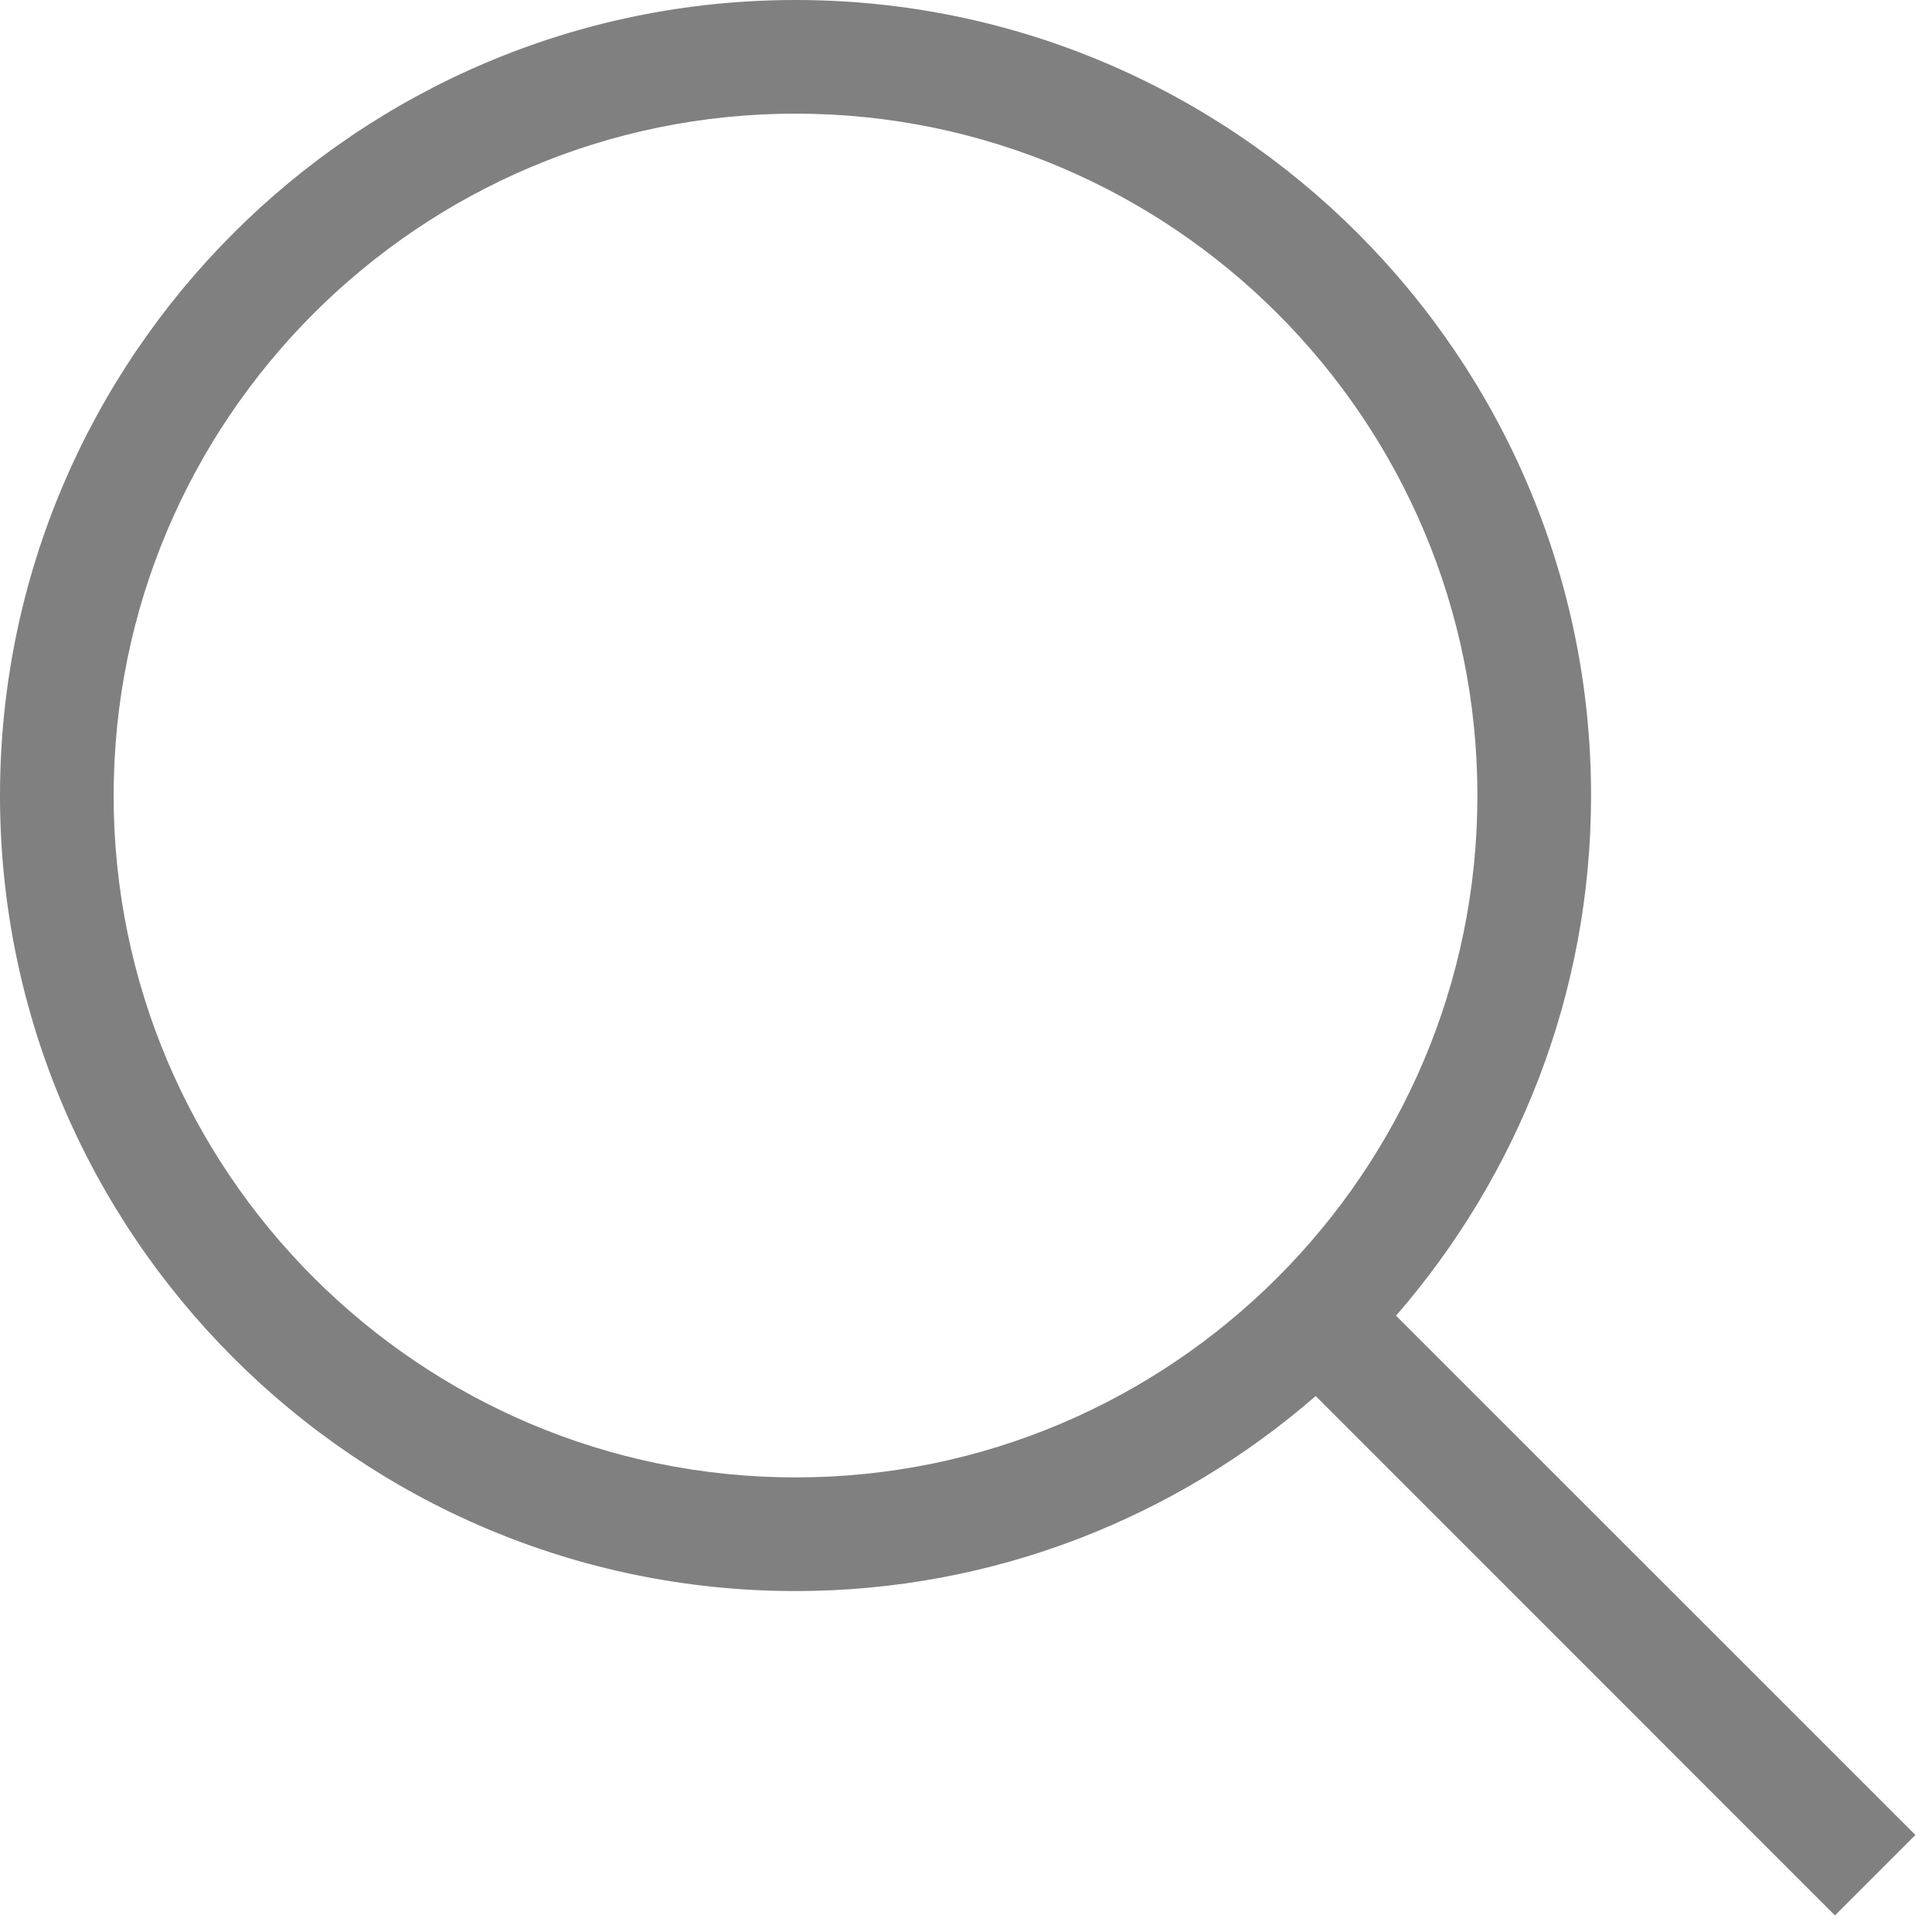
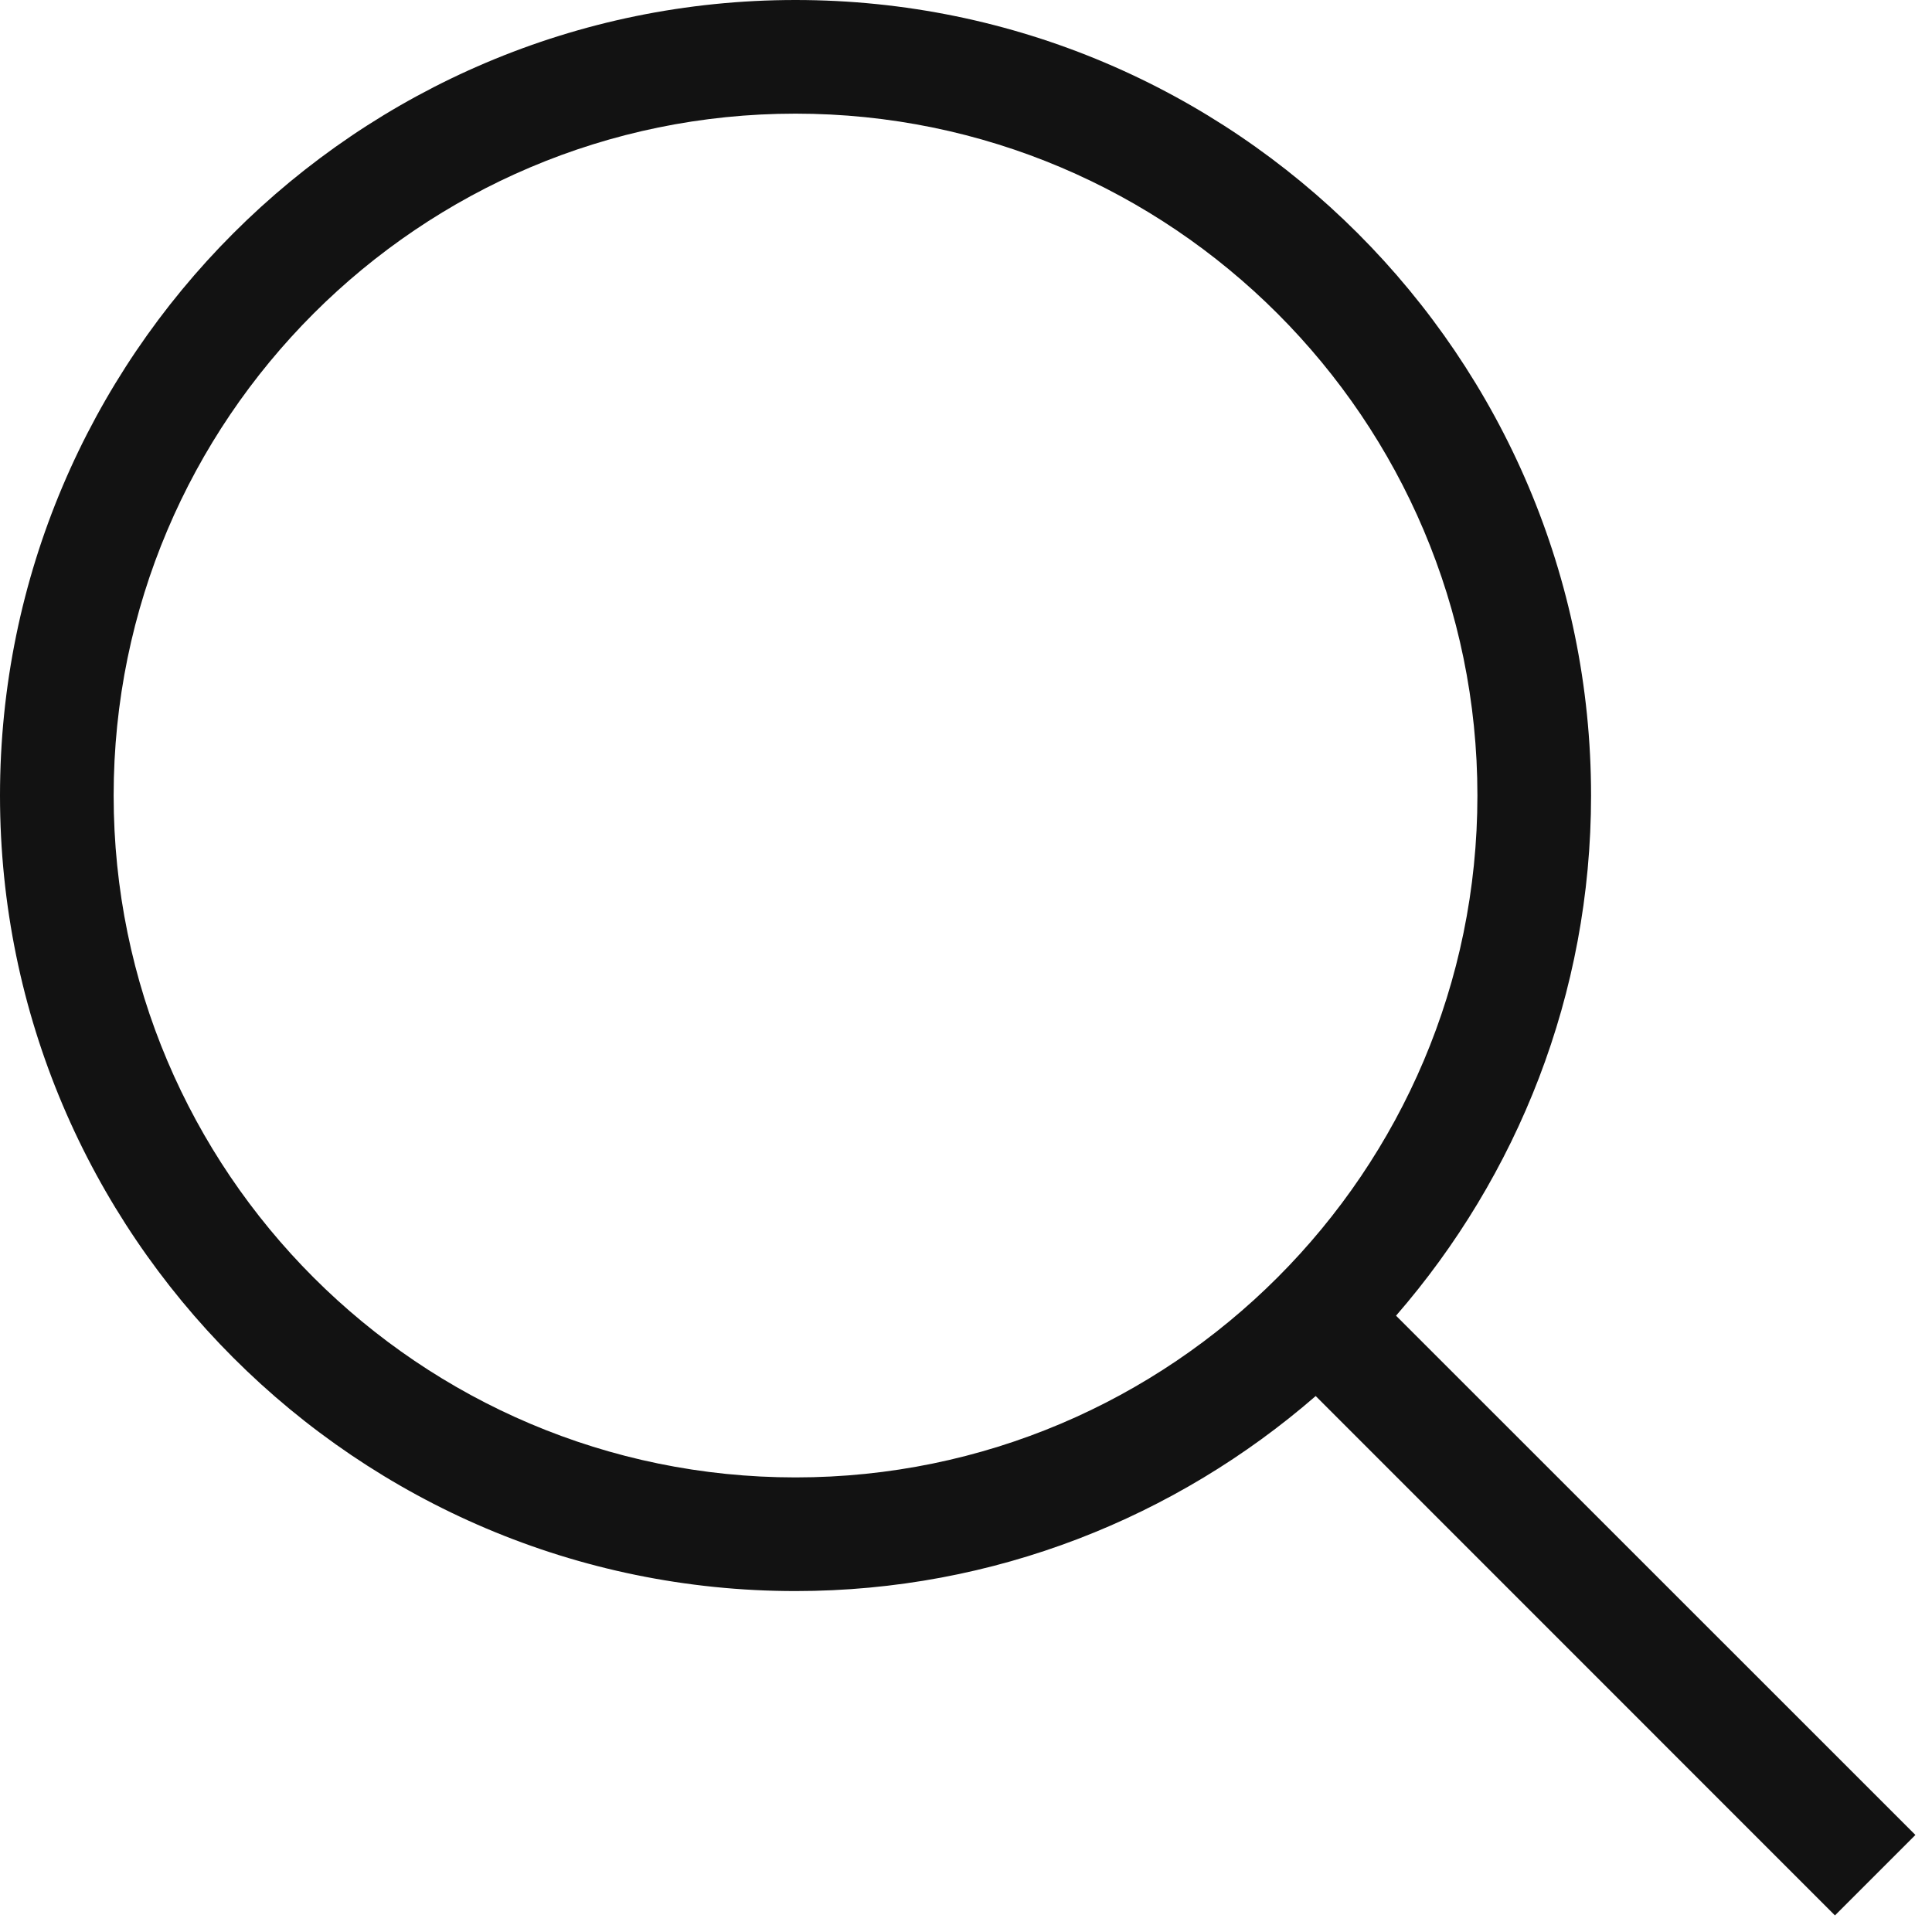
- <svg xmlns="http://www.w3.org/2000/svg" fill="grey" width="800px" height="800px" viewBox="0 0 1920 1920">
+ <svg xmlns="http://www.w3.org/2000/svg" fill="#121212" width="800px" height="800px" viewBox="0 0 1920 1920">
  <path d="M790.588 1468.235c-373.722 0-677.647-303.924-677.647-677.647 0-373.722 303.925-677.647 677.647-677.647 373.723 0 677.647 303.925 677.647 677.647 0 373.723-303.924 677.647-677.647 677.647Zm596.781-160.715c120.396-138.692 193.807-319.285 193.807-516.932C1581.176 354.748 1226.428 0 790.588 0S0 354.748 0 790.588s354.748 790.588 790.588 790.588c197.647 0 378.24-73.411 516.932-193.807l516.028 516.142 79.963-79.963-516.142-516.028Z" fill-rule="evenodd" />
</svg>
